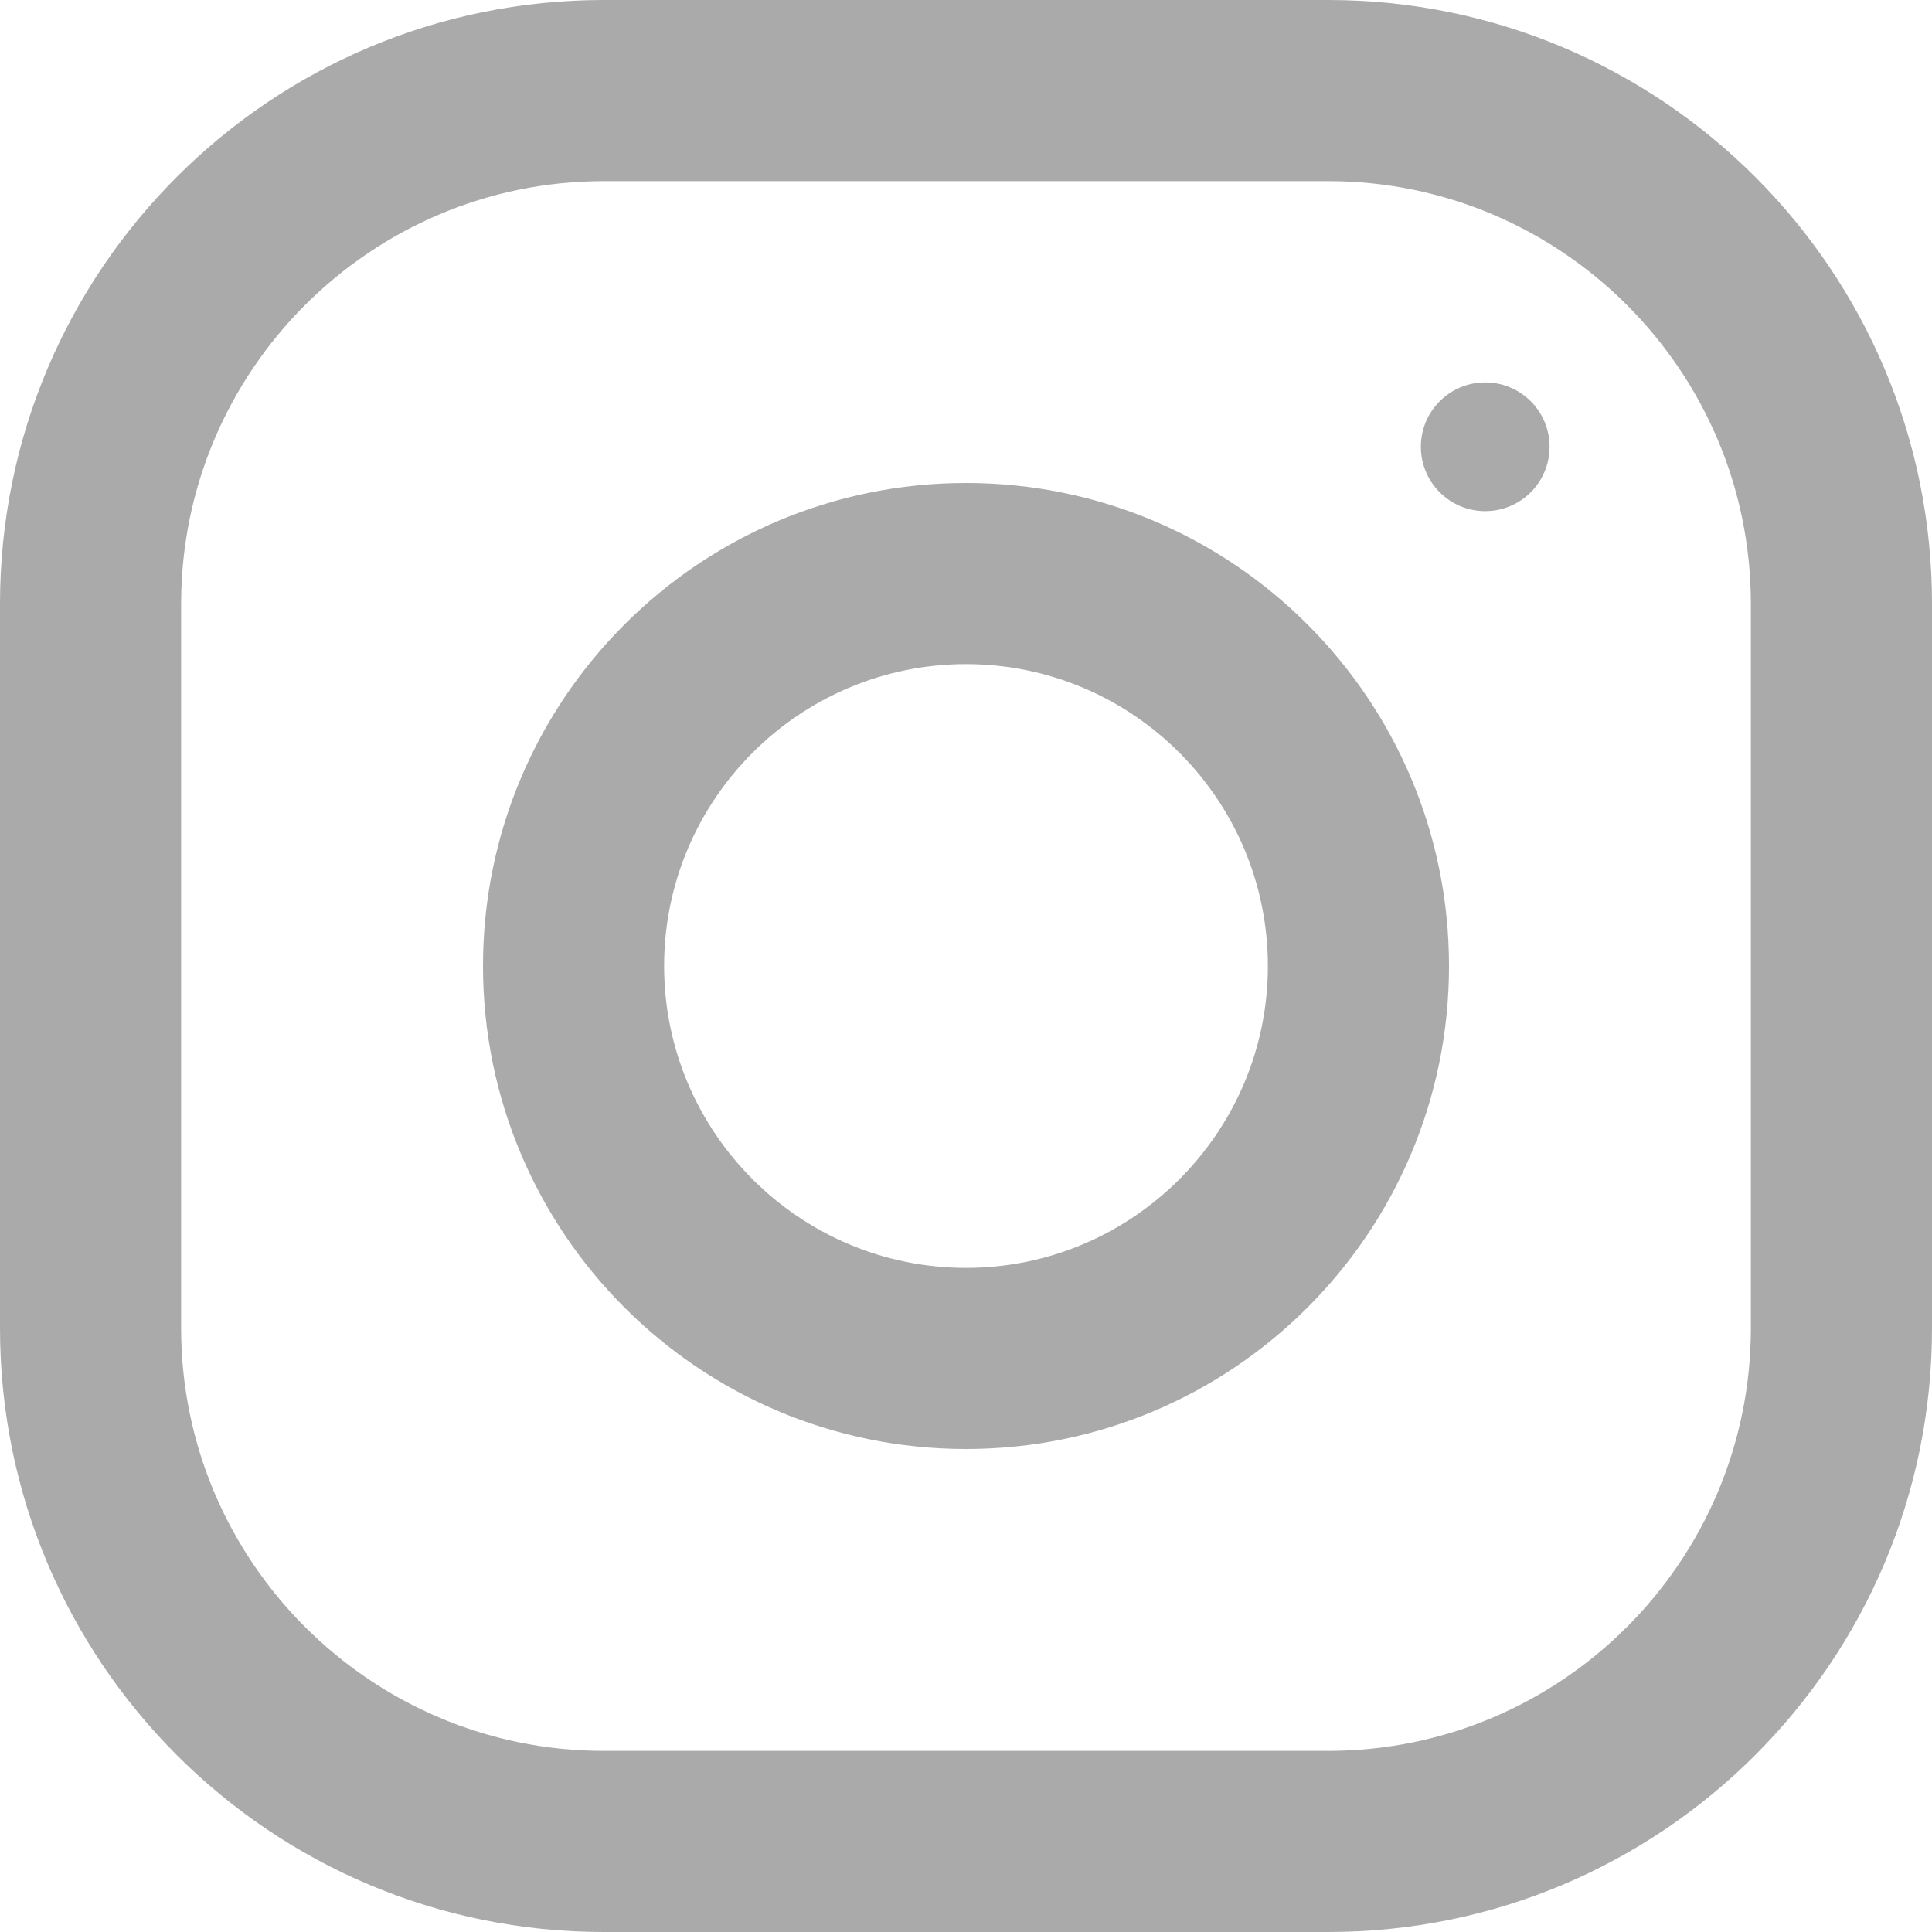
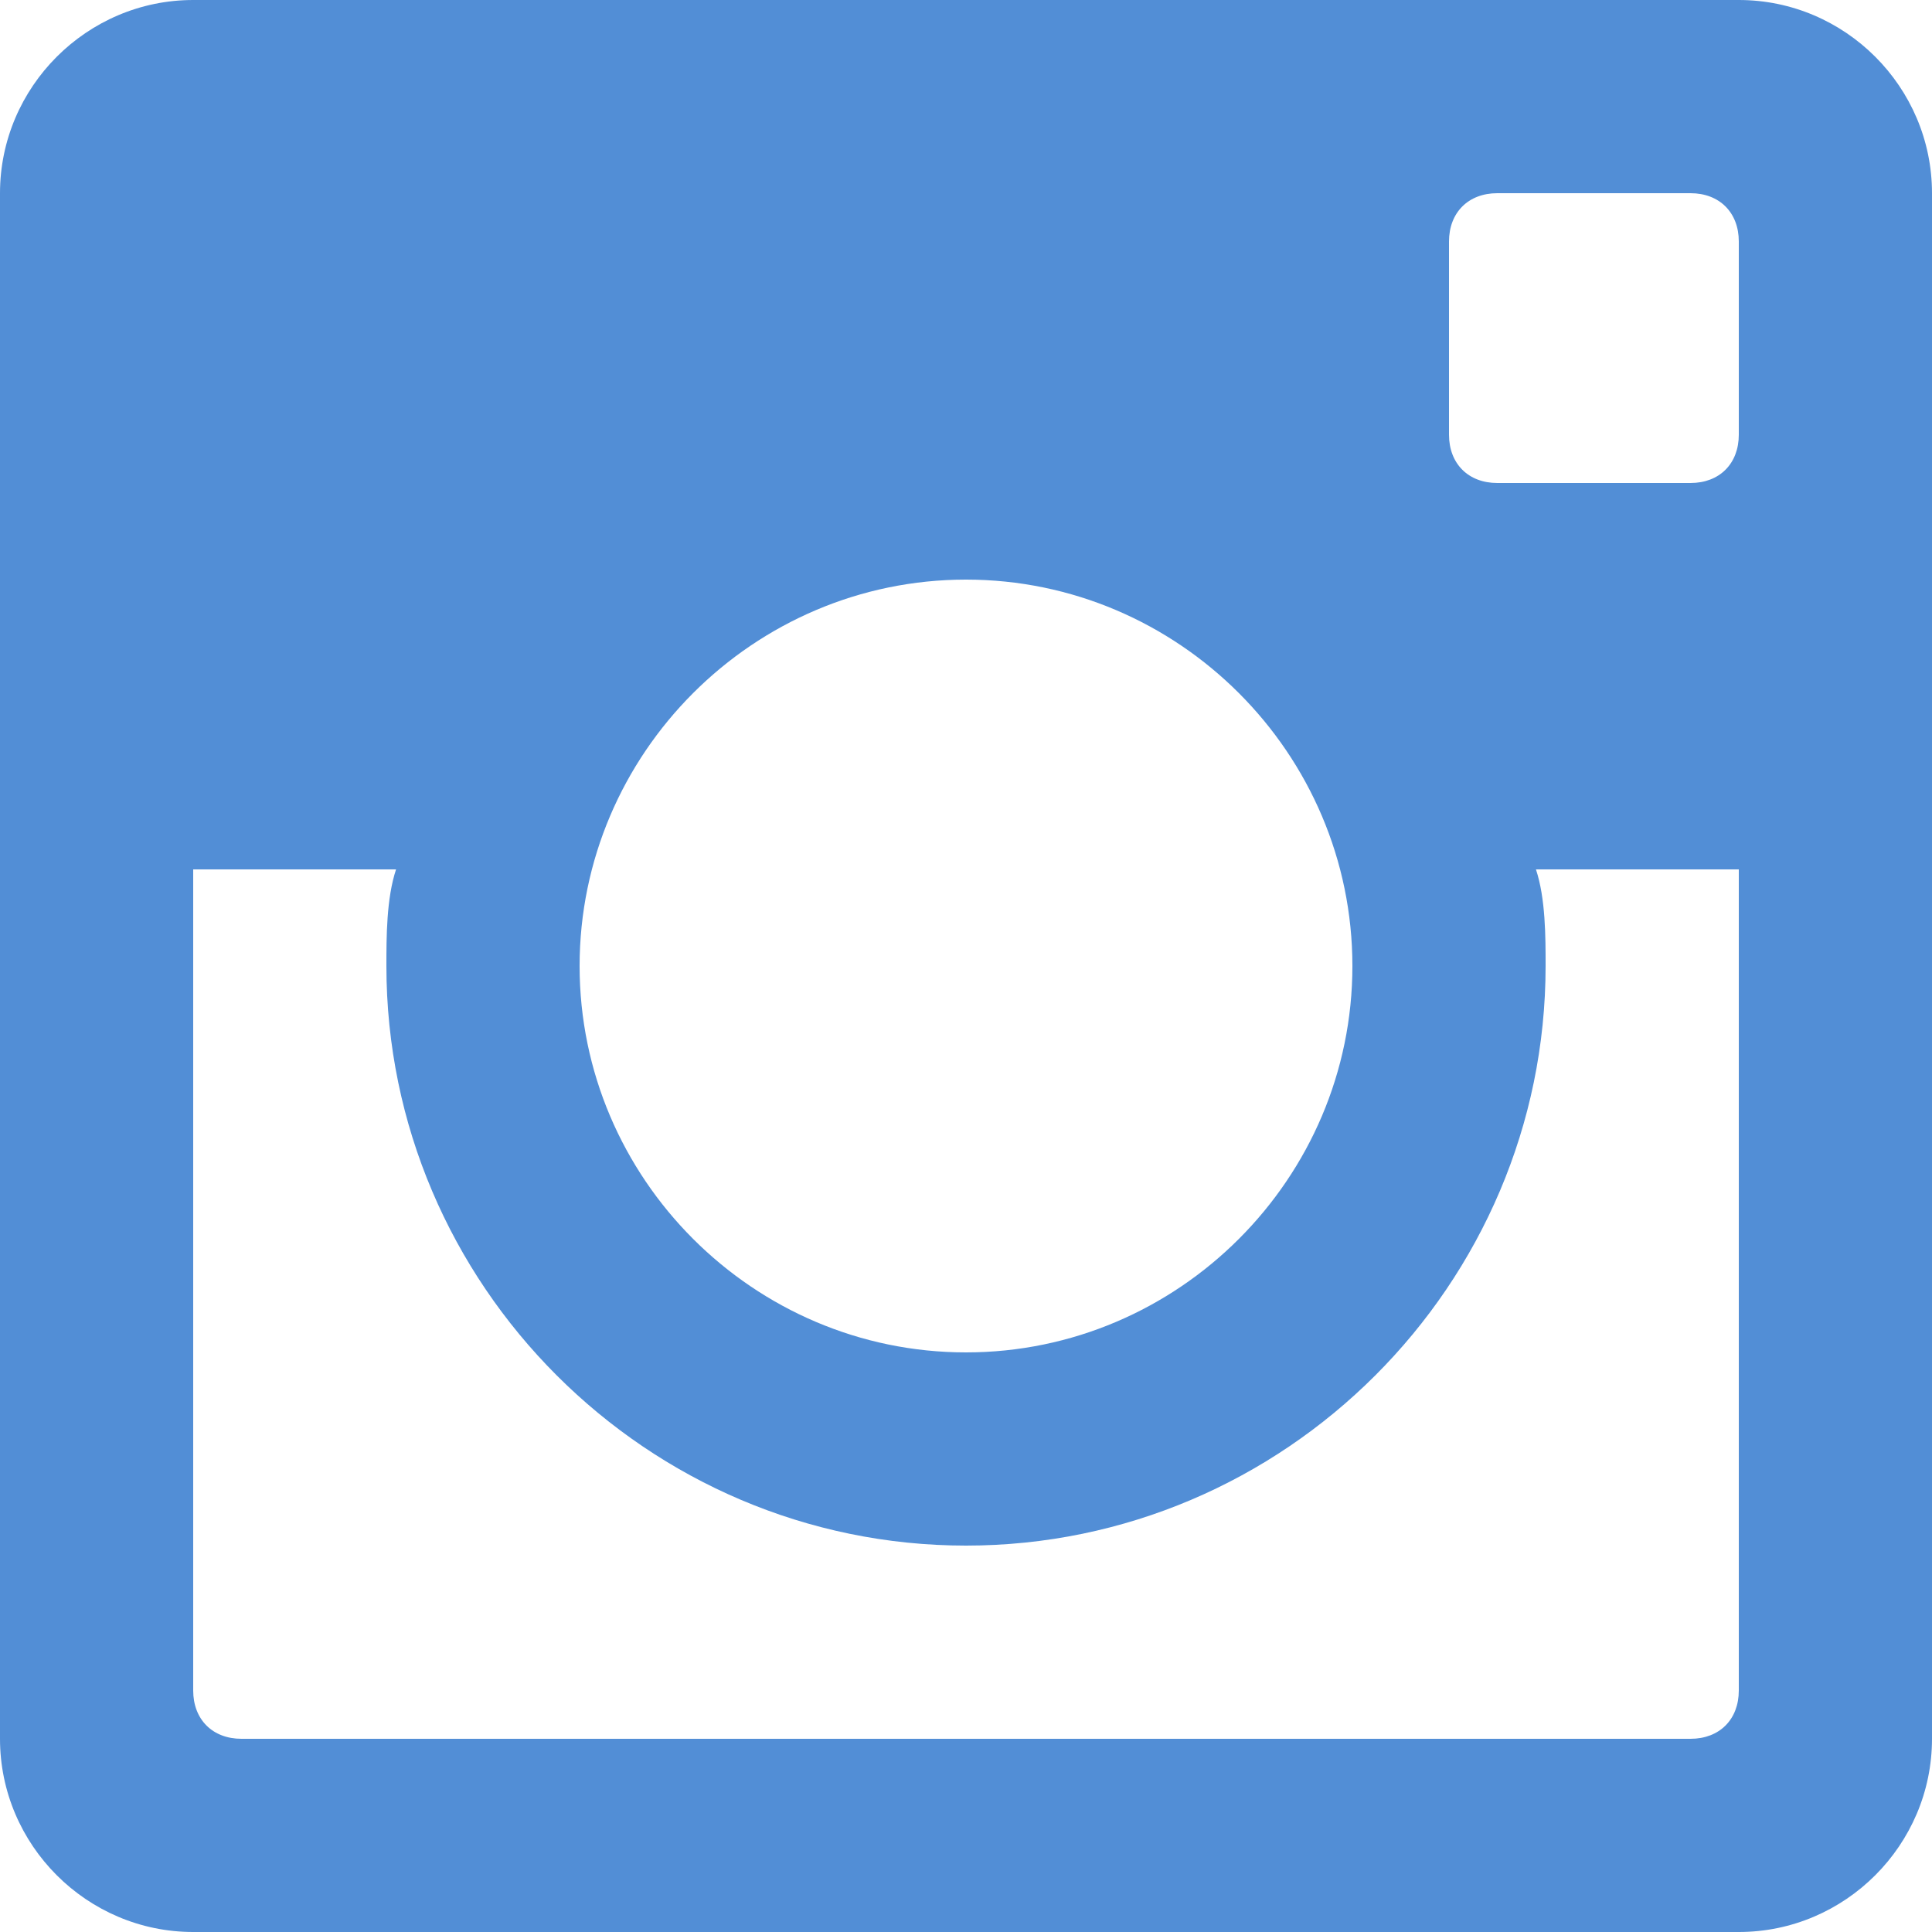
- <svg xmlns="http://www.w3.org/2000/svg" version="1.1" id="Capa_1" x="0px" y="0px" viewBox="0 0 512 512" style="enable-background:new 0 0 512 512;" xml:space="preserve" width="512px" height="512px">
+ <svg xmlns="http://www.w3.org/2000/svg" version="1.1" id="Capa_1" x="0px" y="0px" width="512px" height="512px" viewBox="0 0 510 510" style="enable-background:new 0 0 510 510;" xml:space="preserve">
  <g>
-     <g>
-       <path d="M352,0H160C71.648,0,0,71.648,0,160v192c0,88.352,71.648,160,160,160h192c88.352,0,160-71.648,160-160V160    C512,71.648,440.352,0,352,0z M464,352c0,61.76-50.24,112-112,112H160c-61.76,0-112-50.24-112-112V160C48,98.24,98.24,48,160,48    h192c61.76,0,112,50.24,112,112V352z" fill="#aaaaaa" />
-     </g>
-   </g>
-   <g>
-     <g>
-       <path d="M256,128c-70.688,0-128,57.312-128,128s57.312,128,128,128s128-57.312,128-128S326.688,128,256,128z M256,336    c-44.096,0-80-35.904-80-80c0-44.128,35.904-80,80-80s80,35.872,80,80C336,300.096,300.096,336,256,336z" fill="#aaaaaa" />
-     </g>
-   </g>
-   <g>
-     <g>
-       <circle cx="393.6" cy="118.4" r="17.056" fill="#aaaaaa" />
+     <g id="post-instagram">
+       <path d="M459,0H51C22.95,0,0,22.95,0,51v408c0,28.05,22.95,51,51,51h408c28.05,0,51-22.95,51-51V51C510,22.95,487.05,0,459,0z     M255,153c56.1,0,102,45.9,102,102c0,56.1-45.9,102-102,102c-56.1,0-102-45.9-102-102C153,198.9,198.9,153,255,153z M63.75,459    C56.1,459,51,453.9,51,446.25V229.5h53.55C102,237.15,102,247.35,102,255c0,84.15,68.85,153,153,153c84.15,0,153-68.85,153-153    c0-7.65,0-17.85-2.55-25.5H459v216.75c0,7.65-5.1,12.75-12.75,12.75H63.75z M459,114.75c0,7.65-5.1,12.75-12.75,12.75h-51    c-7.65,0-12.75-5.1-12.75-12.75v-51c0-7.65,5.1-12.75,12.75-12.75h51C453.9,51,459,56.1,459,63.75V114.75z" fill="#528ed6" />
    </g>
  </g>
  <g>
</g>
  <g>
</g>
  <g>
</g>
  <g>
</g>
  <g>
</g>
  <g>
</g>
  <g>
</g>
  <g>
</g>
  <g>
</g>
  <g>
</g>
  <g>
</g>
  <g>
</g>
  <g>
</g>
  <g>
</g>
  <g>
</g>
</svg>
